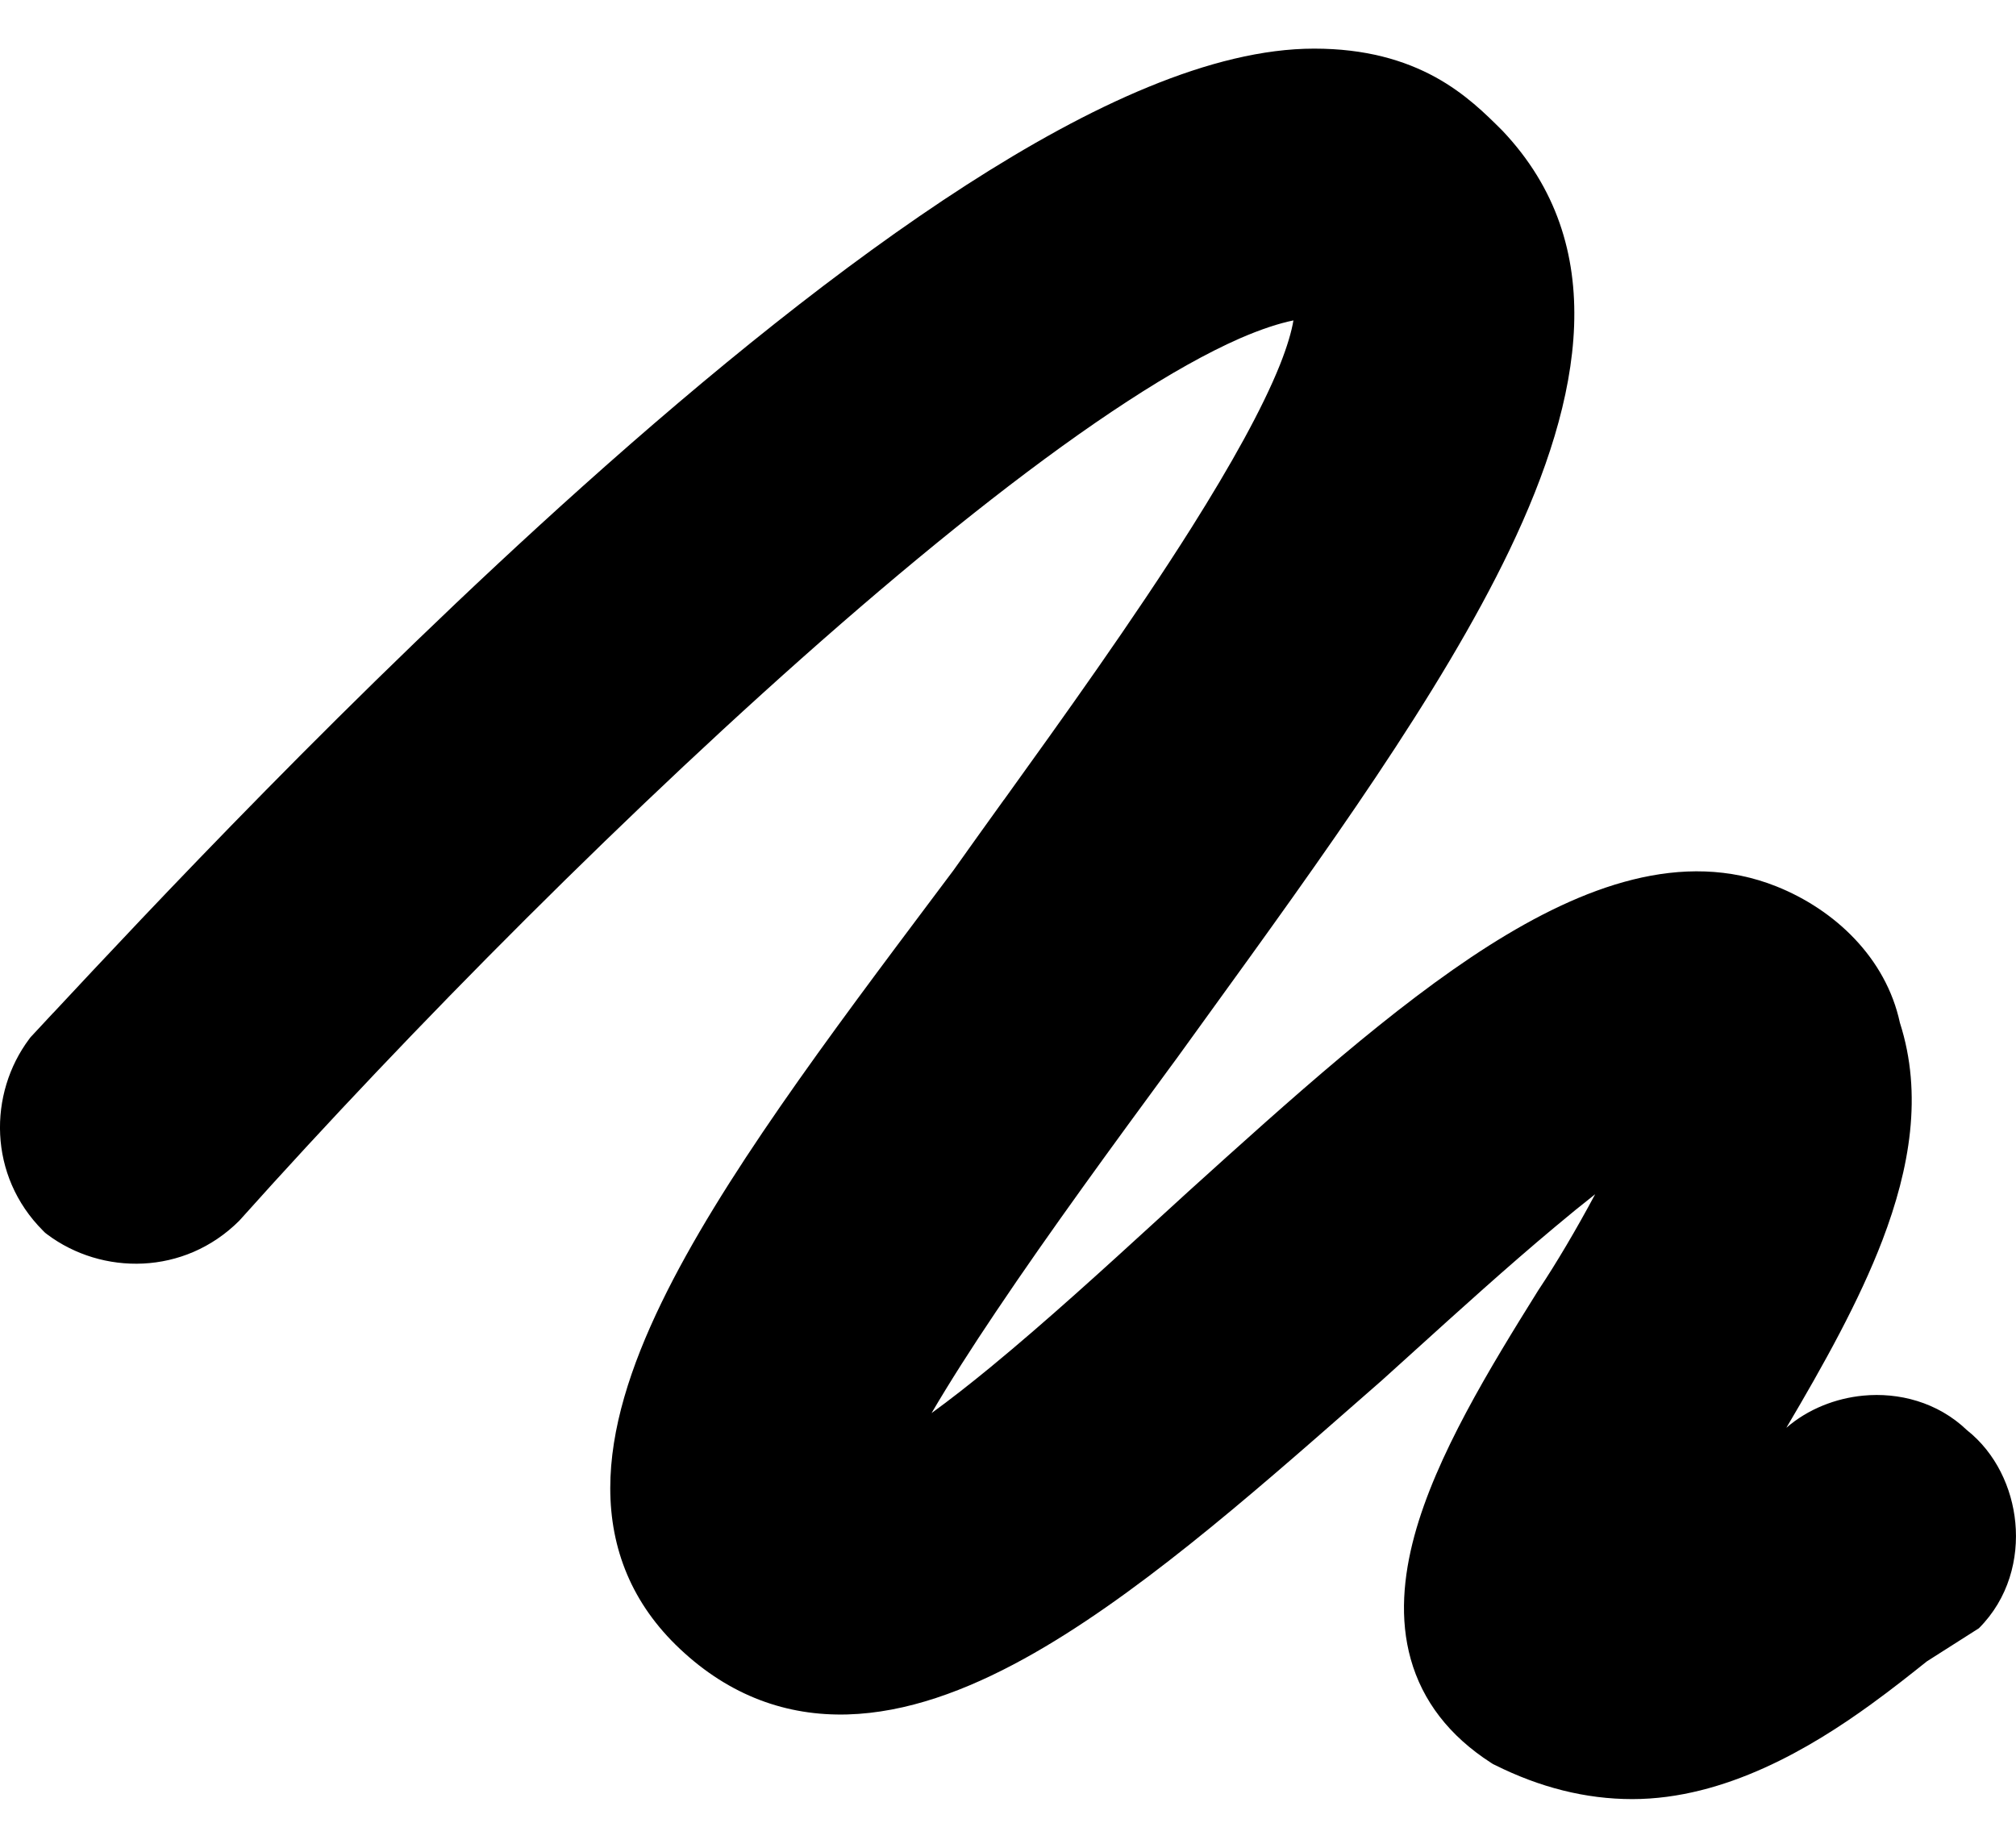
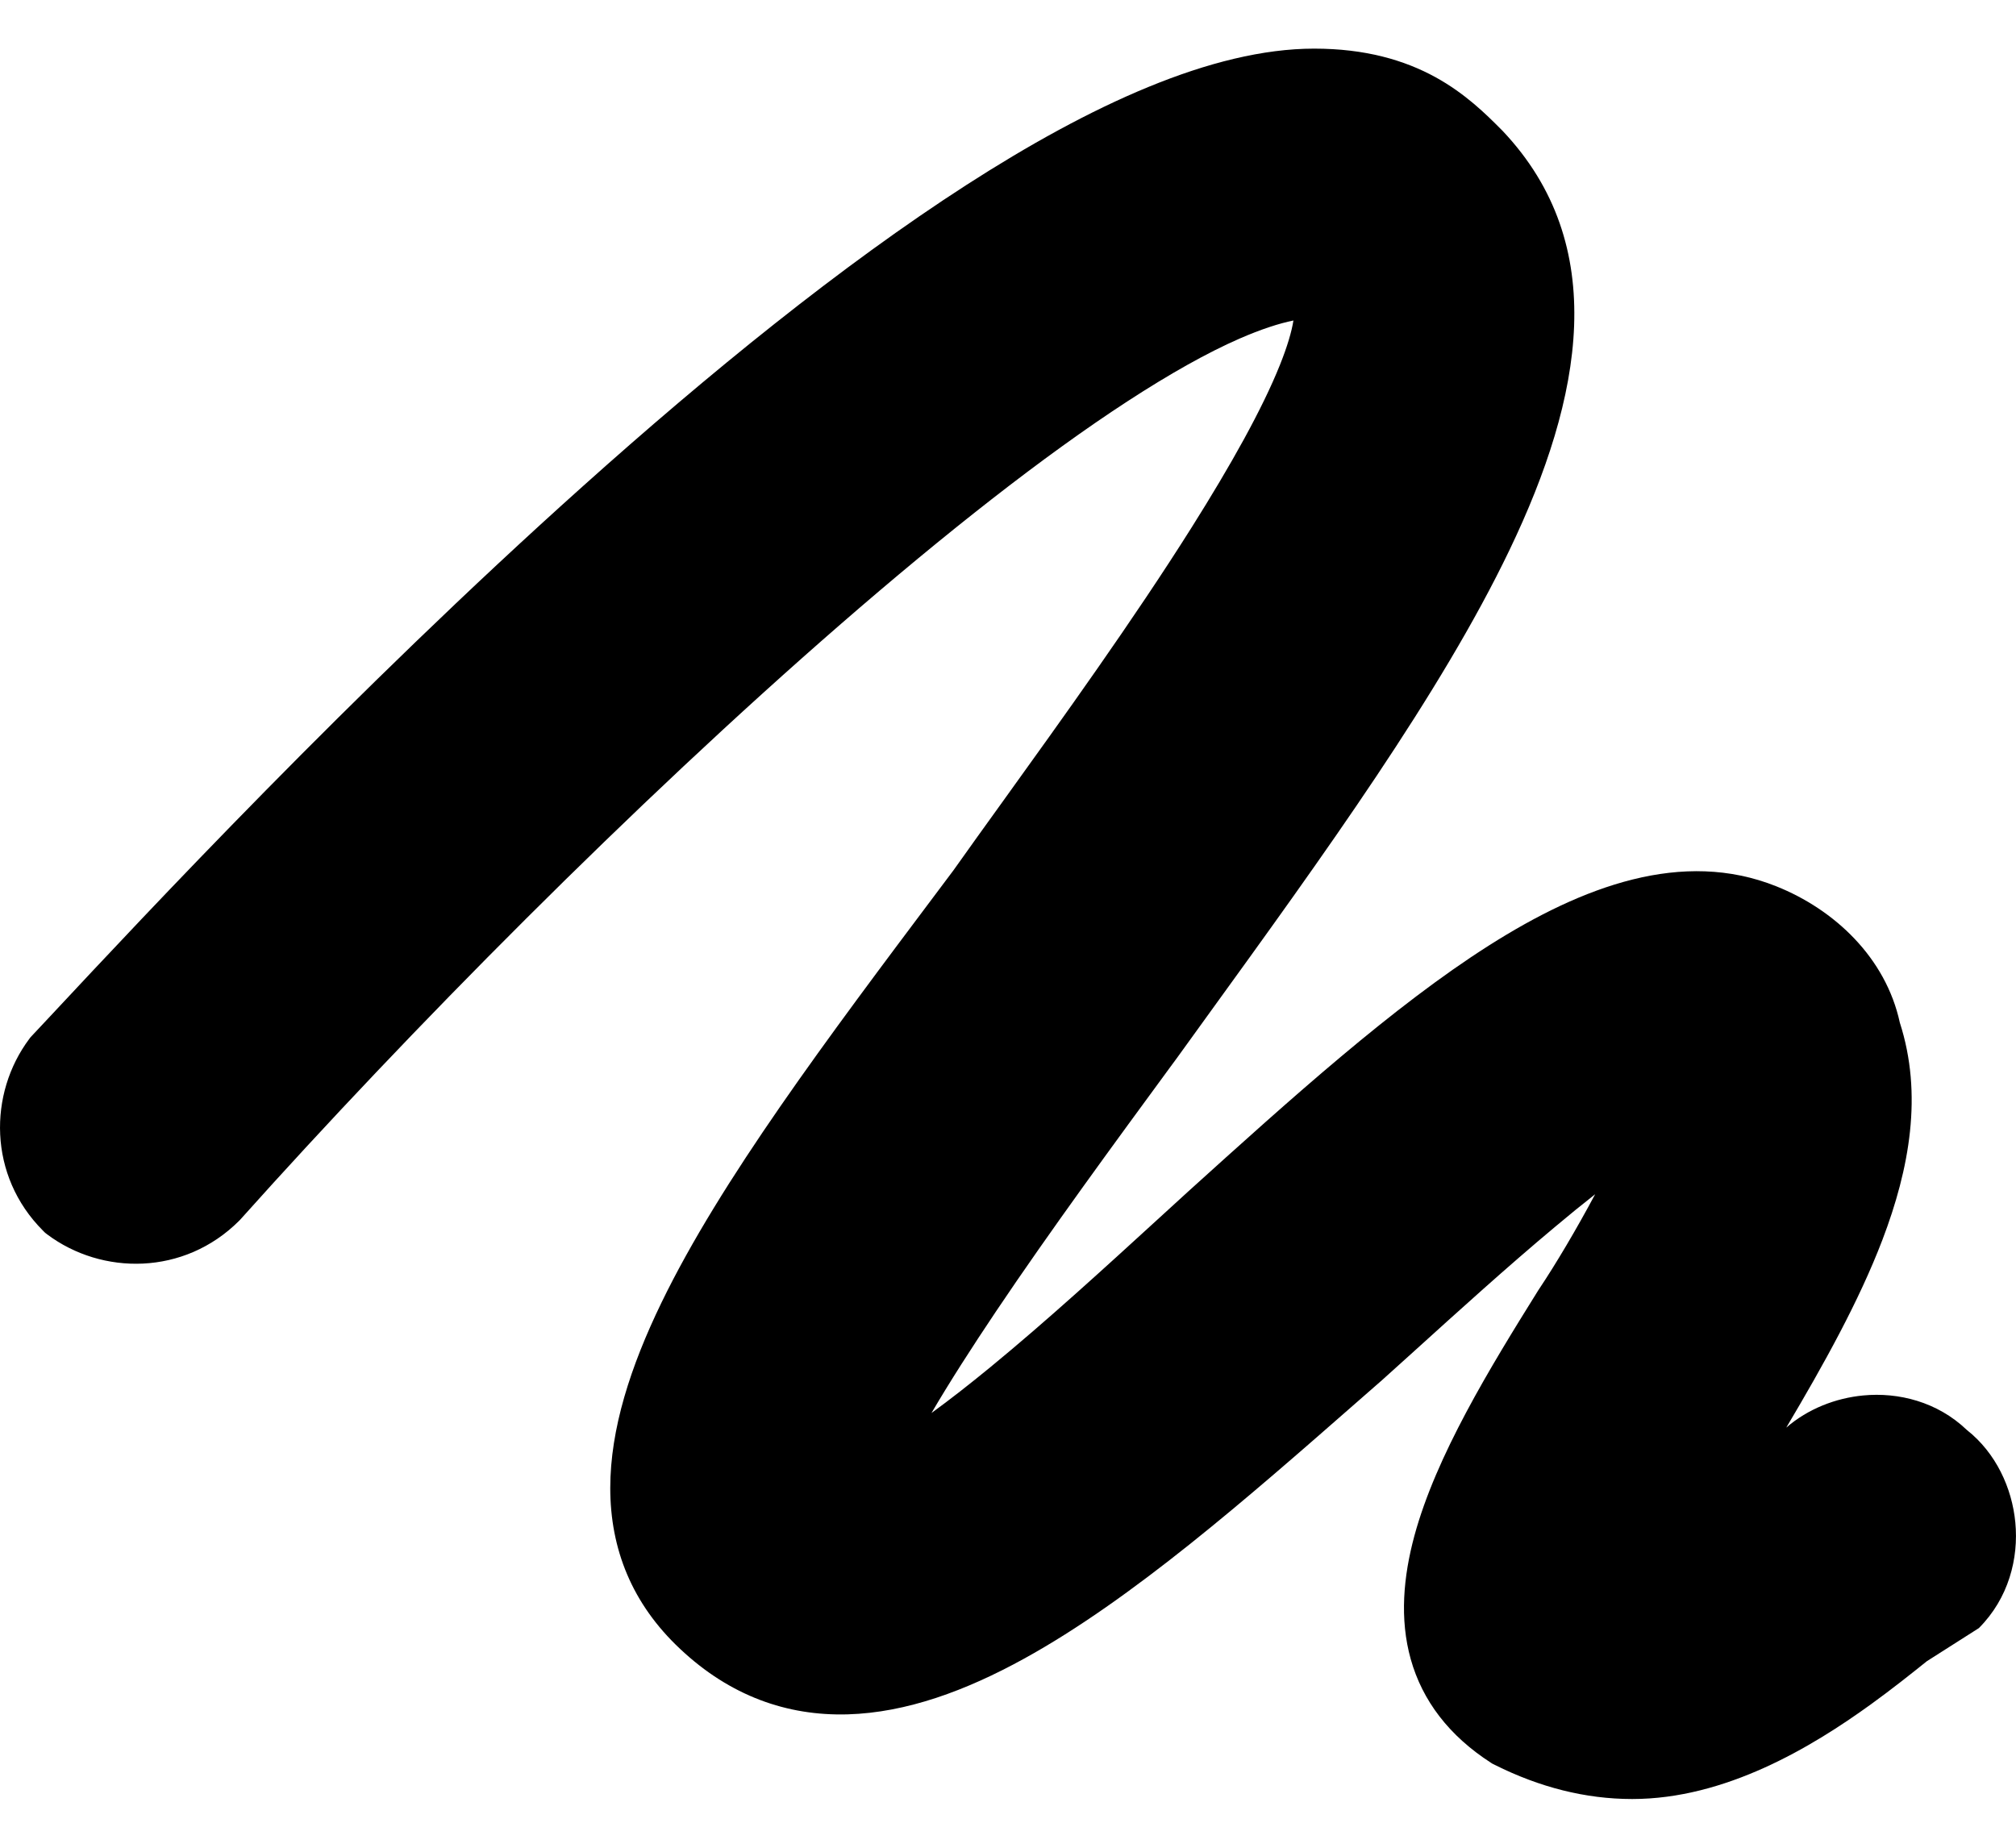
- <svg xmlns="http://www.w3.org/2000/svg" width="24" height="22" viewBox="0 0 24 22" fill="none">
-   <path d="M17.774 21.004L17.752 20.99C17.251 20.668 16.934 20.25 16.795 19.756C16.66 19.276 16.707 18.771 16.838 18.286C17.097 17.332 17.732 16.294 18.314 15.361L18.318 15.355L18.322 15.349C18.521 15.051 18.767 14.637 18.99 14.219C18.836 14.34 18.676 14.47 18.512 14.608C17.946 15.081 17.355 15.617 16.836 16.087L16.836 16.087L16.836 16.087C16.698 16.212 16.565 16.332 16.439 16.446L16.434 16.45L16.161 16.689C14.843 17.845 13.477 19.042 12.193 19.749C11.501 20.13 10.791 20.393 10.09 20.413C9.369 20.433 8.691 20.194 8.096 19.634C7.523 19.096 7.265 18.442 7.265 17.718C7.265 17.016 7.506 16.271 7.875 15.51C8.581 14.054 9.841 12.374 11.186 10.582L11.186 10.582L11.351 10.362C11.527 10.114 11.73 9.83 11.951 9.523L11.952 9.523C12.638 8.569 13.491 7.383 14.188 6.277C14.65 5.543 15.027 4.87 15.238 4.342C15.325 4.123 15.376 3.947 15.398 3.815C15.226 3.85 15.013 3.919 14.758 4.03C14.372 4.2 13.922 4.452 13.421 4.779C12.419 5.431 11.247 6.354 10.012 7.427C7.545 9.572 4.867 12.279 2.866 14.515L2.857 14.525L2.848 14.535C2.193 15.189 1.213 15.185 0.563 14.698L0.536 14.677L0.512 14.653C-0.143 13.998 -0.139 13.019 0.349 12.369L0.365 12.348L0.383 12.329C0.455 12.251 0.54 12.161 0.635 12.058L0.636 12.058C1.708 10.909 4.19 8.25 6.937 5.79C8.432 4.451 10.018 3.16 11.507 2.201C12.975 1.256 14.43 0.579 15.645 0.579C16.254 0.579 16.718 0.716 17.089 0.919C17.445 1.115 17.692 1.363 17.868 1.538L17.887 1.557C19.176 2.918 18.843 4.729 17.971 6.548C17.152 8.255 15.764 10.175 14.347 12.133C14.239 12.283 14.13 12.433 14.022 12.583L14.02 12.586L13.914 12.73C13.28 13.594 12.508 14.646 11.857 15.617C11.567 16.048 11.305 16.458 11.09 16.825C11.309 16.666 11.544 16.482 11.79 16.28C12.46 15.729 13.17 15.08 13.767 14.534C13.896 14.416 14.021 14.302 14.138 14.195L14.139 14.194C15.373 13.078 16.588 11.982 17.724 11.26C18.845 10.549 20.032 10.108 21.148 10.554C21.841 10.831 22.451 11.403 22.618 12.178C22.892 13.03 22.735 13.914 22.41 14.766C22.131 15.495 21.71 16.249 21.266 17C21.524 16.776 21.855 16.648 22.182 16.617C22.6 16.577 23.064 16.691 23.416 17.028C23.76 17.3 23.953 17.717 23.992 18.129C24.033 18.557 23.913 19.032 23.558 19.387L22.939 19.781C22.756 19.927 22.525 20.111 22.272 20.294C21.566 20.806 20.541 21.421 19.432 21.421C18.875 21.421 18.329 21.281 17.797 21.015L17.774 21.004Z" fill="currentColor" />
+ <svg xmlns="http://www.w3.org/2000/svg" width="24" height="22" fill="none">
+   <path d="m17.774 21.004-.022-.014c-.501-.322-.818-.74-.957-1.233-.135-.481-.088-.986.043-1.471.259-.954.894-1.992 1.476-2.925l.004-.006.004-.006c.199-.298.445-.712.668-1.13-.154.121-.314.251-.478.389-.566.473-1.157 1.009-1.676 1.479v0l-0.0 0c-.138.125-.271.245-.397.358l-.005.004-.273.239c-1.318 1.155-2.684 2.353-3.968 3.06-.691.381-1.401.644-2.102.664-.721.02-1.399-.219-1.994-.779-.574-.538-.832-1.191-.832-1.916 0-.702.241-1.447.61-2.208.706-1.456 1.966-3.135 3.311-4.927l.165-.22c.176-.249.38-.532.601-.839l0-0c.686-.954 1.54-2.14 2.236-3.246.462-.734.839-1.406 1.05-1.934.088-.22.139-.395.16-.527-.172.035-.385.104-.64.215-.387.169-.836.422-1.337.748-1.002.652-2.174 1.576-3.409 2.649-2.467 2.144-5.146 4.852-7.147 7.088l-.009.01-.009.009c-.655.655-1.634.65-2.284.163l-.027-.021-.024-.024c-.655-.655-.65-1.634-.163-2.284l.016-.021.018-.019c.072-.077.157-.168.253-.27v-0c1.073-1.149 3.554-3.808 6.301-6.268C8.432 4.451 10.018 3.16 11.507 2.201c1.468-.945 2.923-1.622 4.138-1.622.609 0 1.074.137 1.444.34.356.196.604.443.779.619l.019.019c1.289 1.361.956 3.172.084 4.99-.819 1.708-2.207 3.627-3.624 5.585l-.325.45-.002.003-.106.144c-.634.865-1.406 1.916-2.058 2.887-.289.431-.552.841-.767 1.208.219-.159.455-.344.7-.545.671-.551 1.38-1.2 1.977-1.746.13-.119.254-.232.371-.339l.001-.001c1.234-1.116 2.449-2.212 3.585-2.934 1.121-.712 2.308-1.153 3.424-.706.693.277 1.302.849 1.47 1.623.275.852.117 1.736-.208 2.588-.279.73-.699 1.484-1.144 2.234.258-.224.589-.352.916-.383.418-.04.882.074 1.234.411.345.272.538.69.577 1.101.041.428-.08.903-.434 1.258l-.619.394c-.183.147-.414.331-.667.514-.707.511-1.731 1.127-2.841 1.127-.556 0-1.103-.14-1.635-.406l-.023-.012Z" fill="currentColor" />
</svg>
